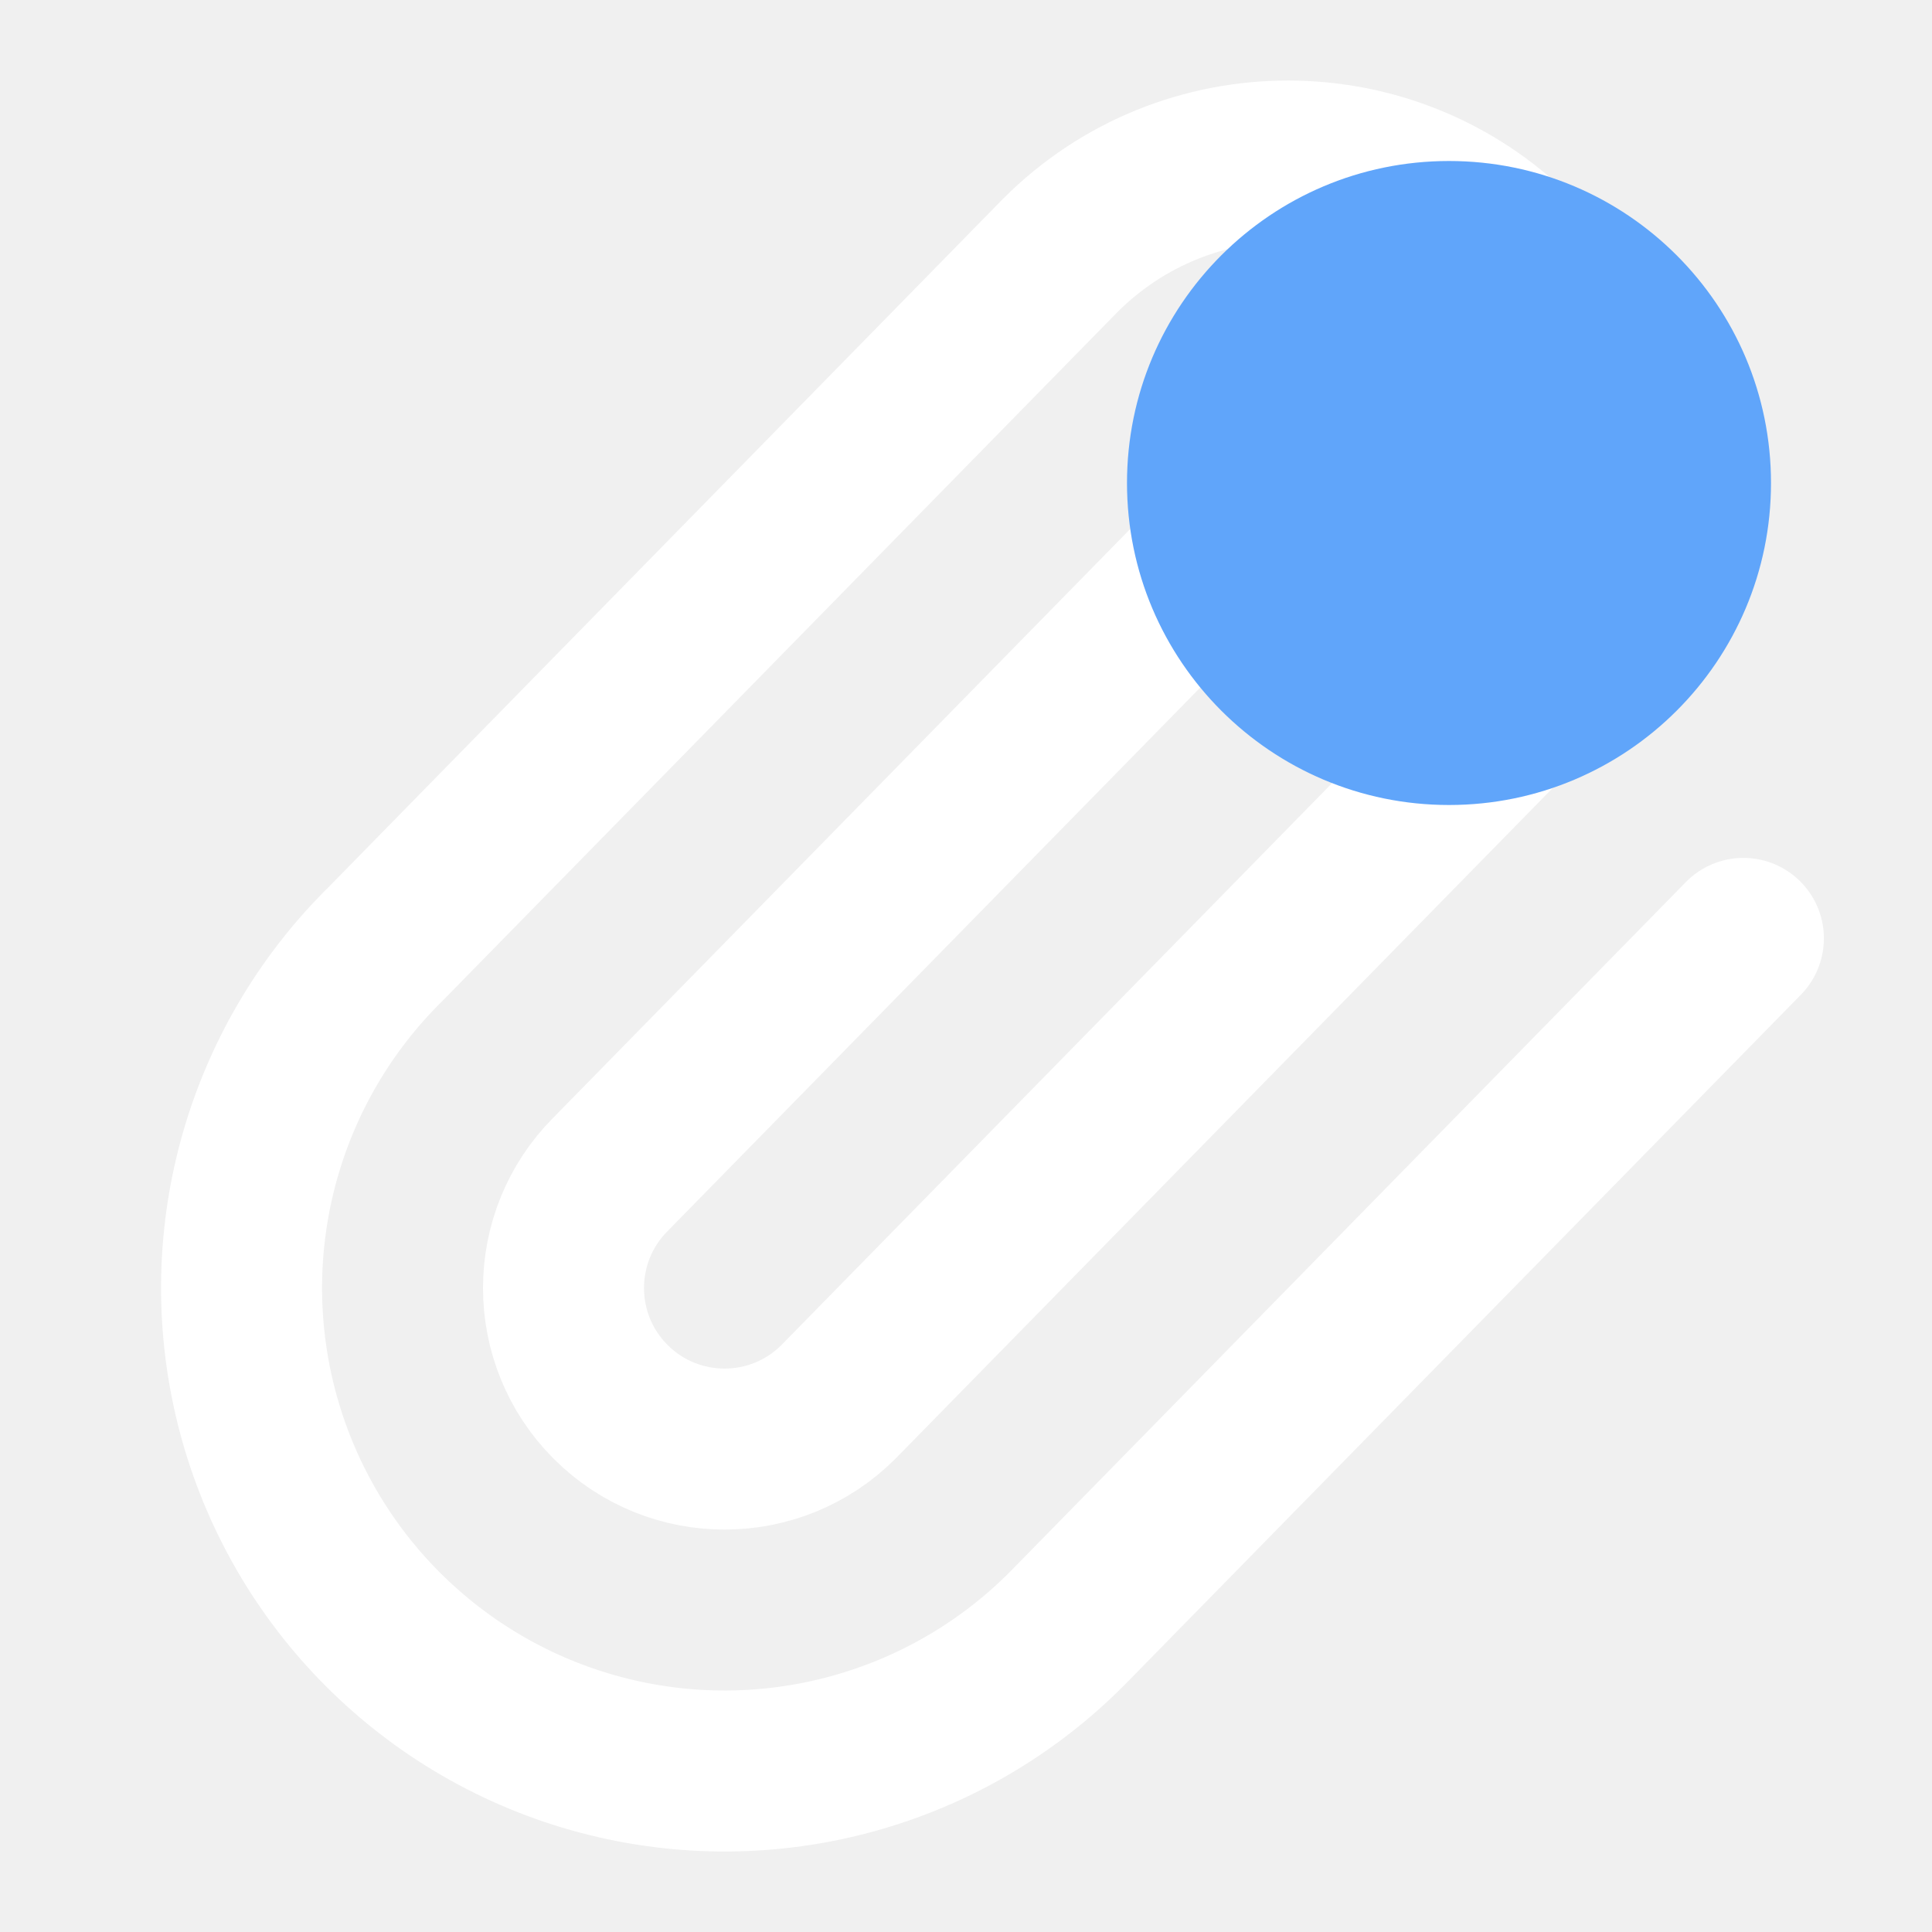
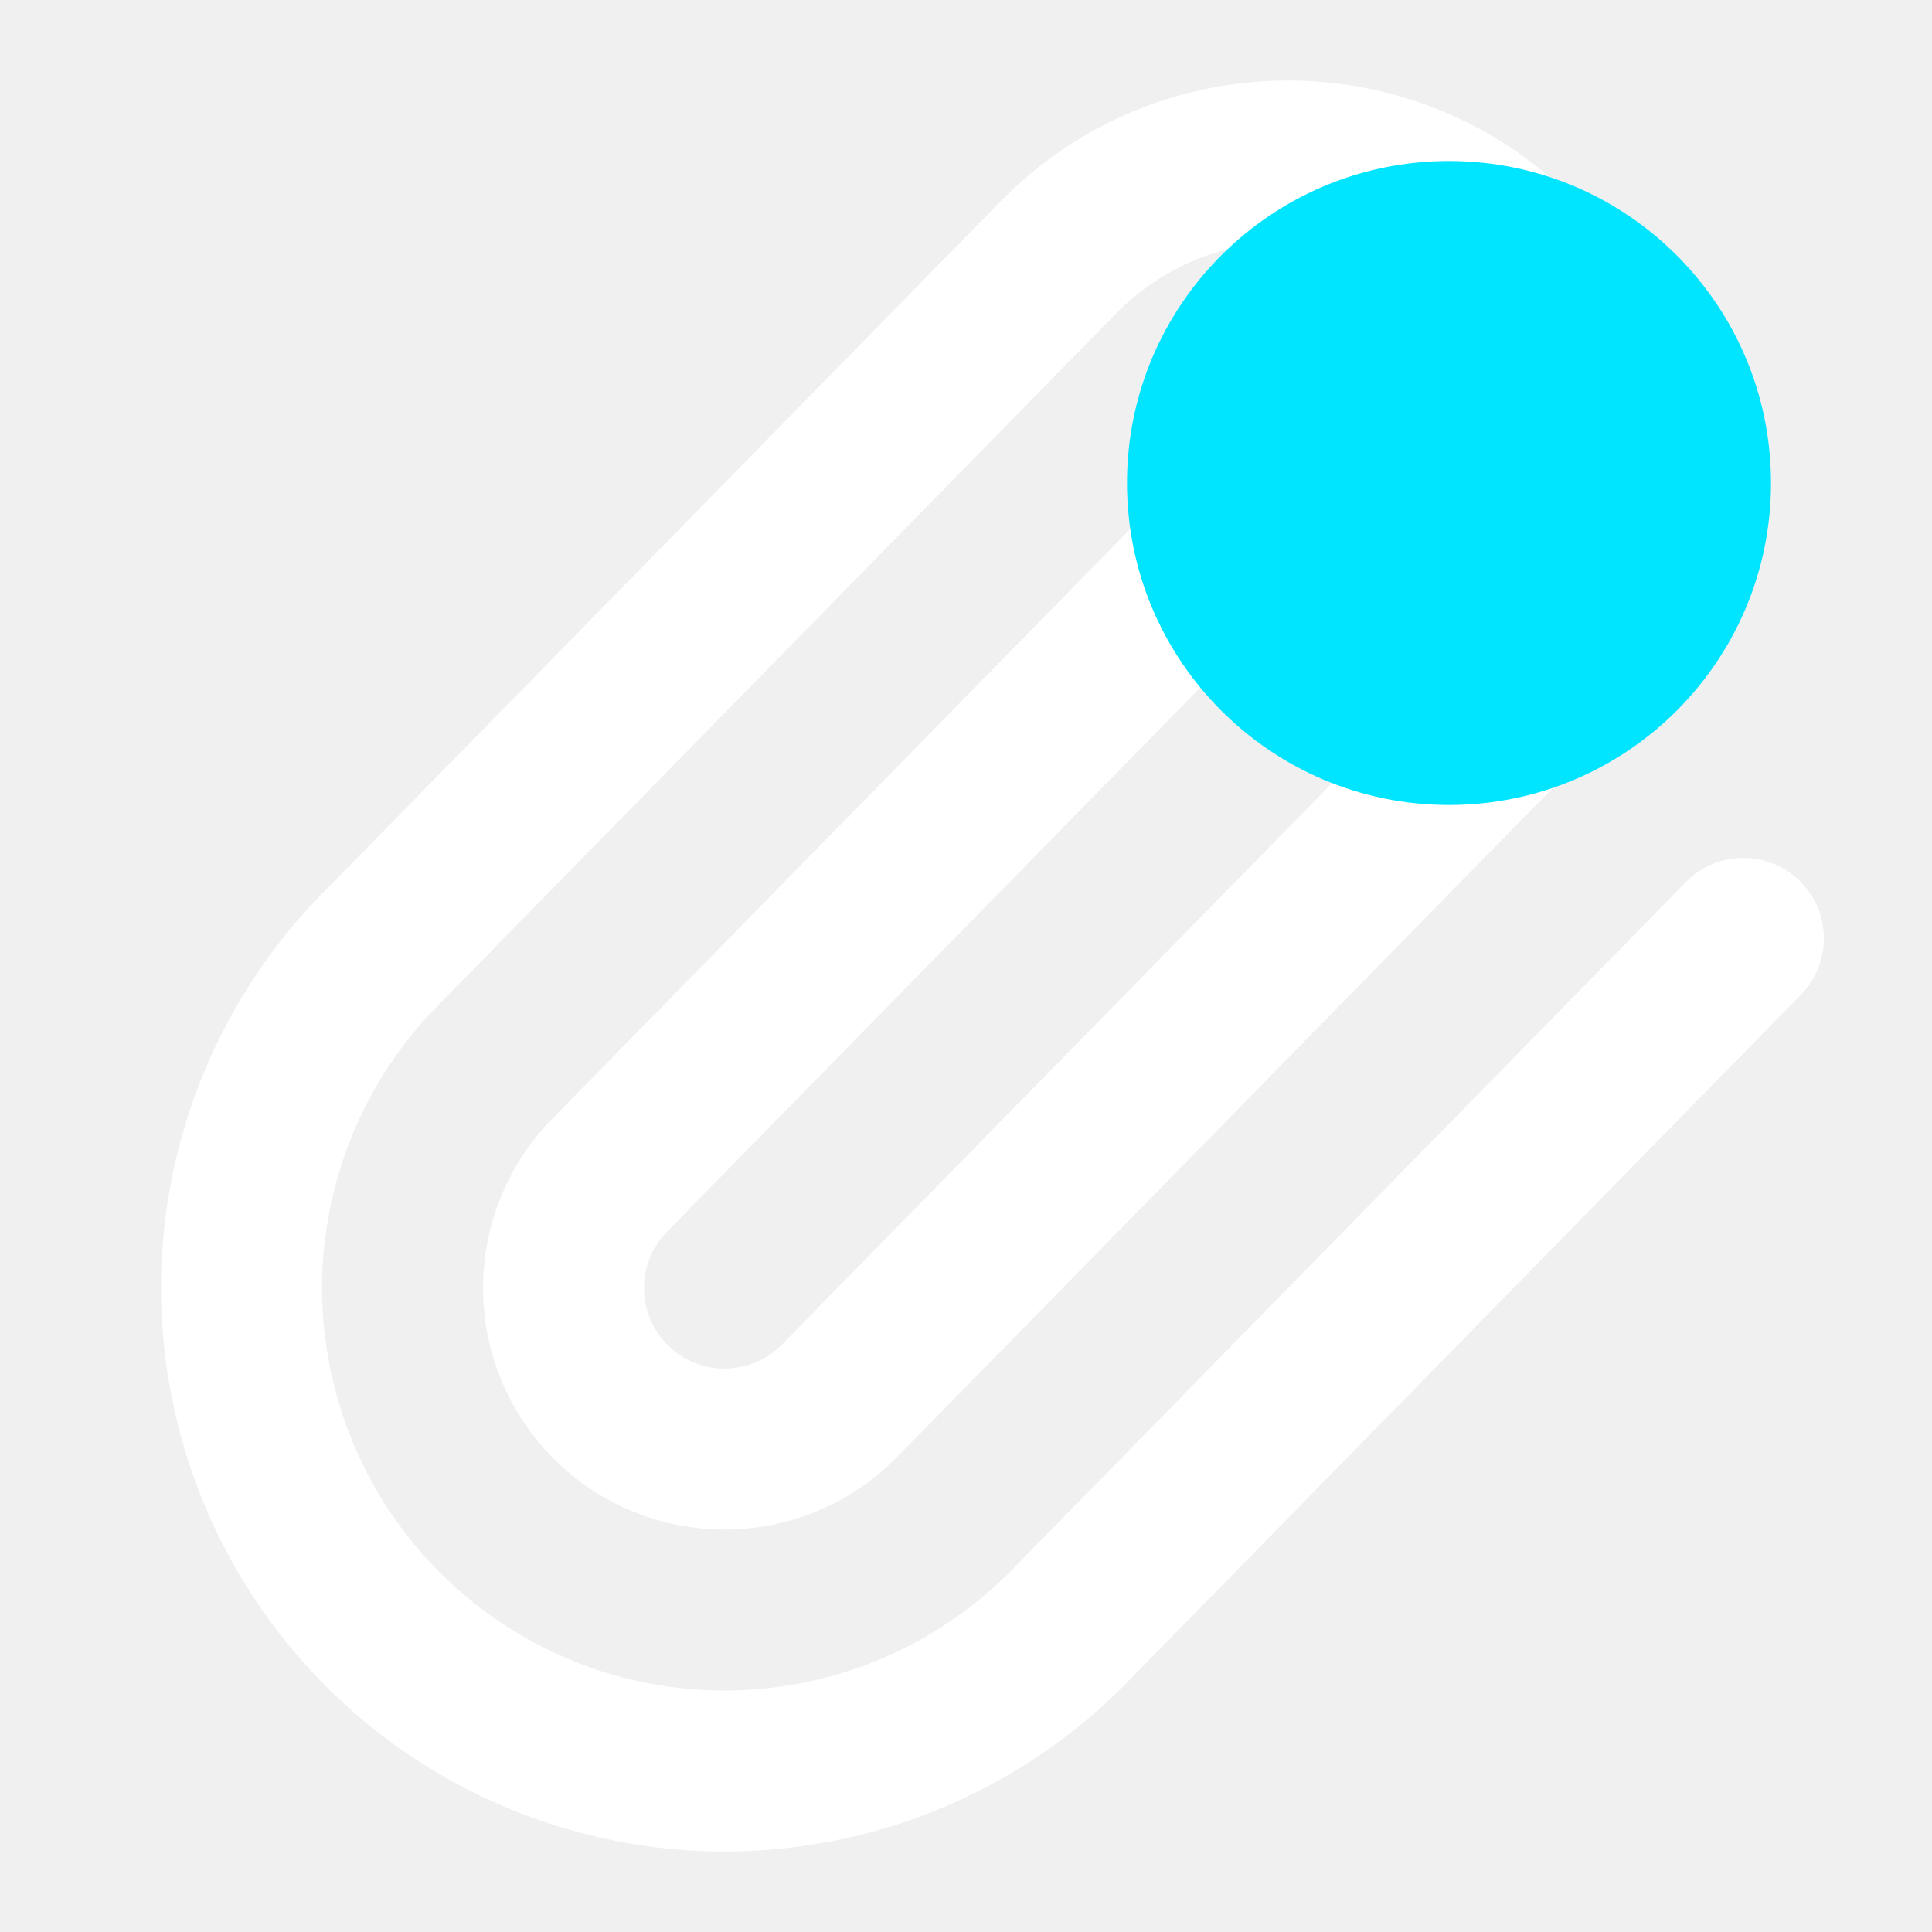
<svg xmlns="http://www.w3.org/2000/svg" width="24" height="24" viewBox="0 0 24 24" fill="none" stroke="#ffffff" stroke-width="2" stroke-linecap="round" stroke-linejoin="round">
  <path d="m16 6-8.414 8.586a2 2 0 0 0 2.829 2.829l8.414-8.586a4 4 0 1 0-5.657-5.657l-8.379 8.551a6 6 0 1 0 8.485 8.485l8.379-8.551" />
-   <circle cx="18" cy="6" r="4" fill="#60a5fa" stroke="none" />
+   <circle cx="18" cy="6" r="4" fill="#00e5ff" stroke="none" />
</svg>
